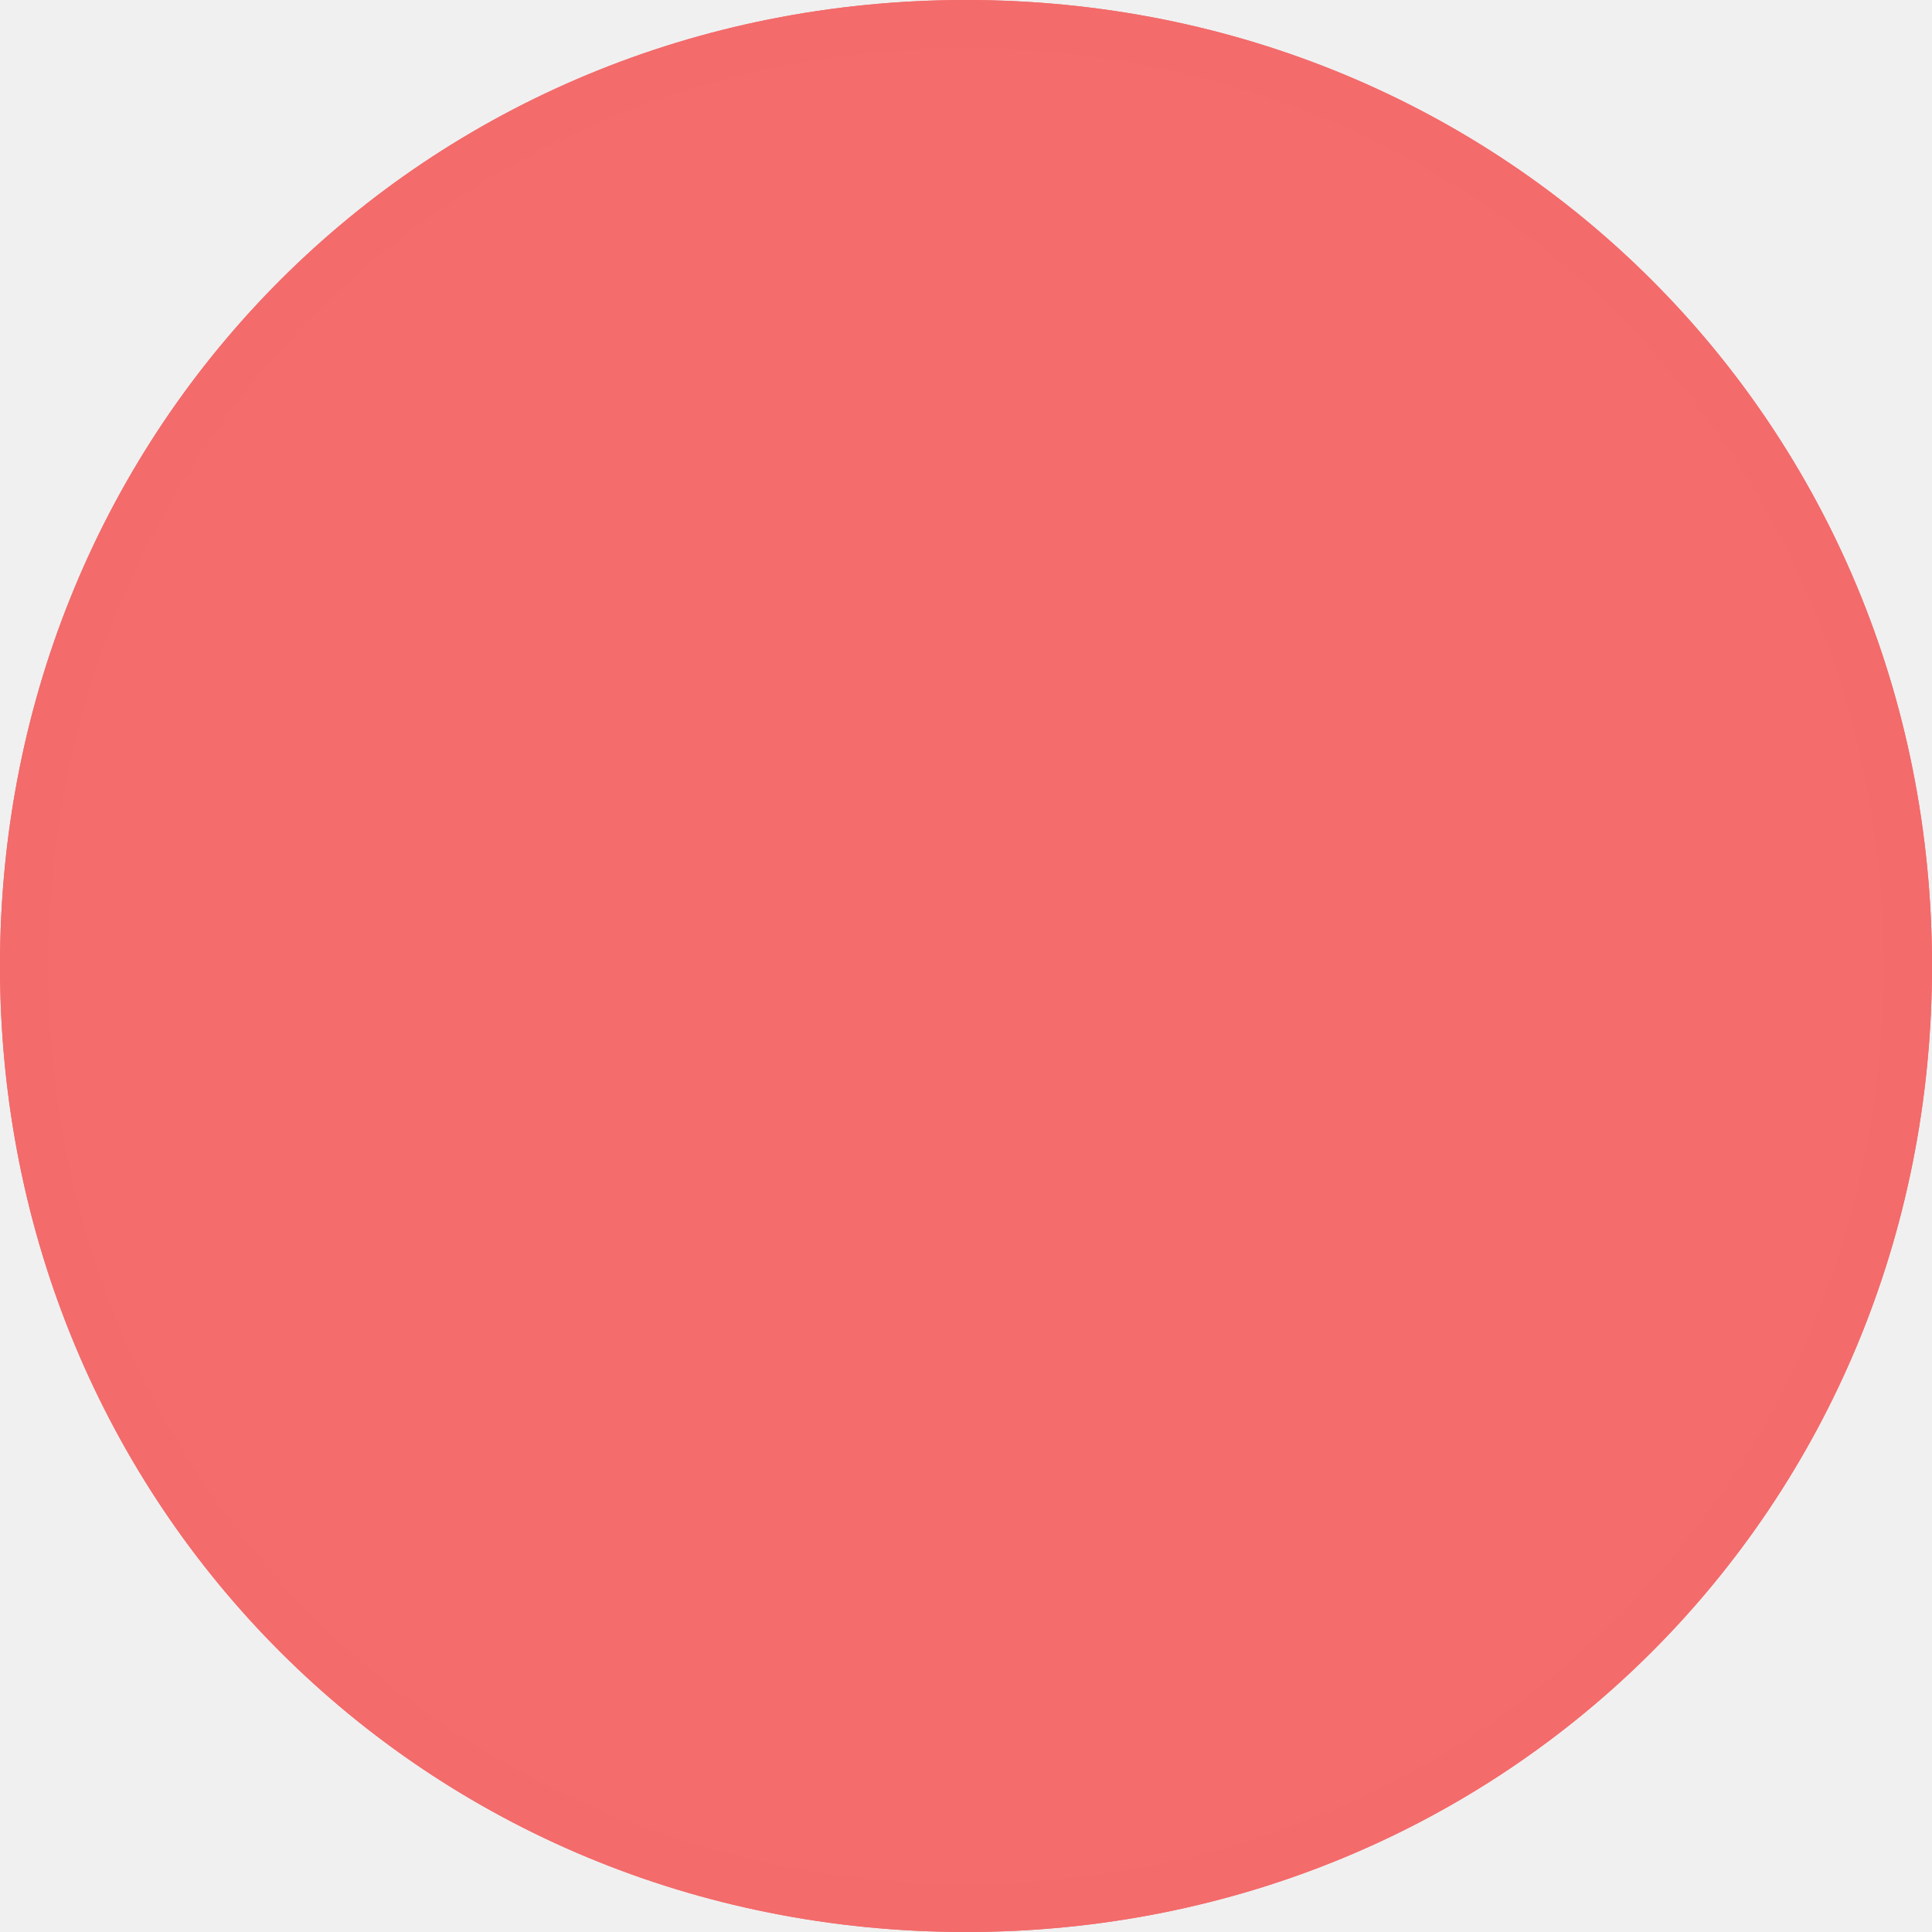
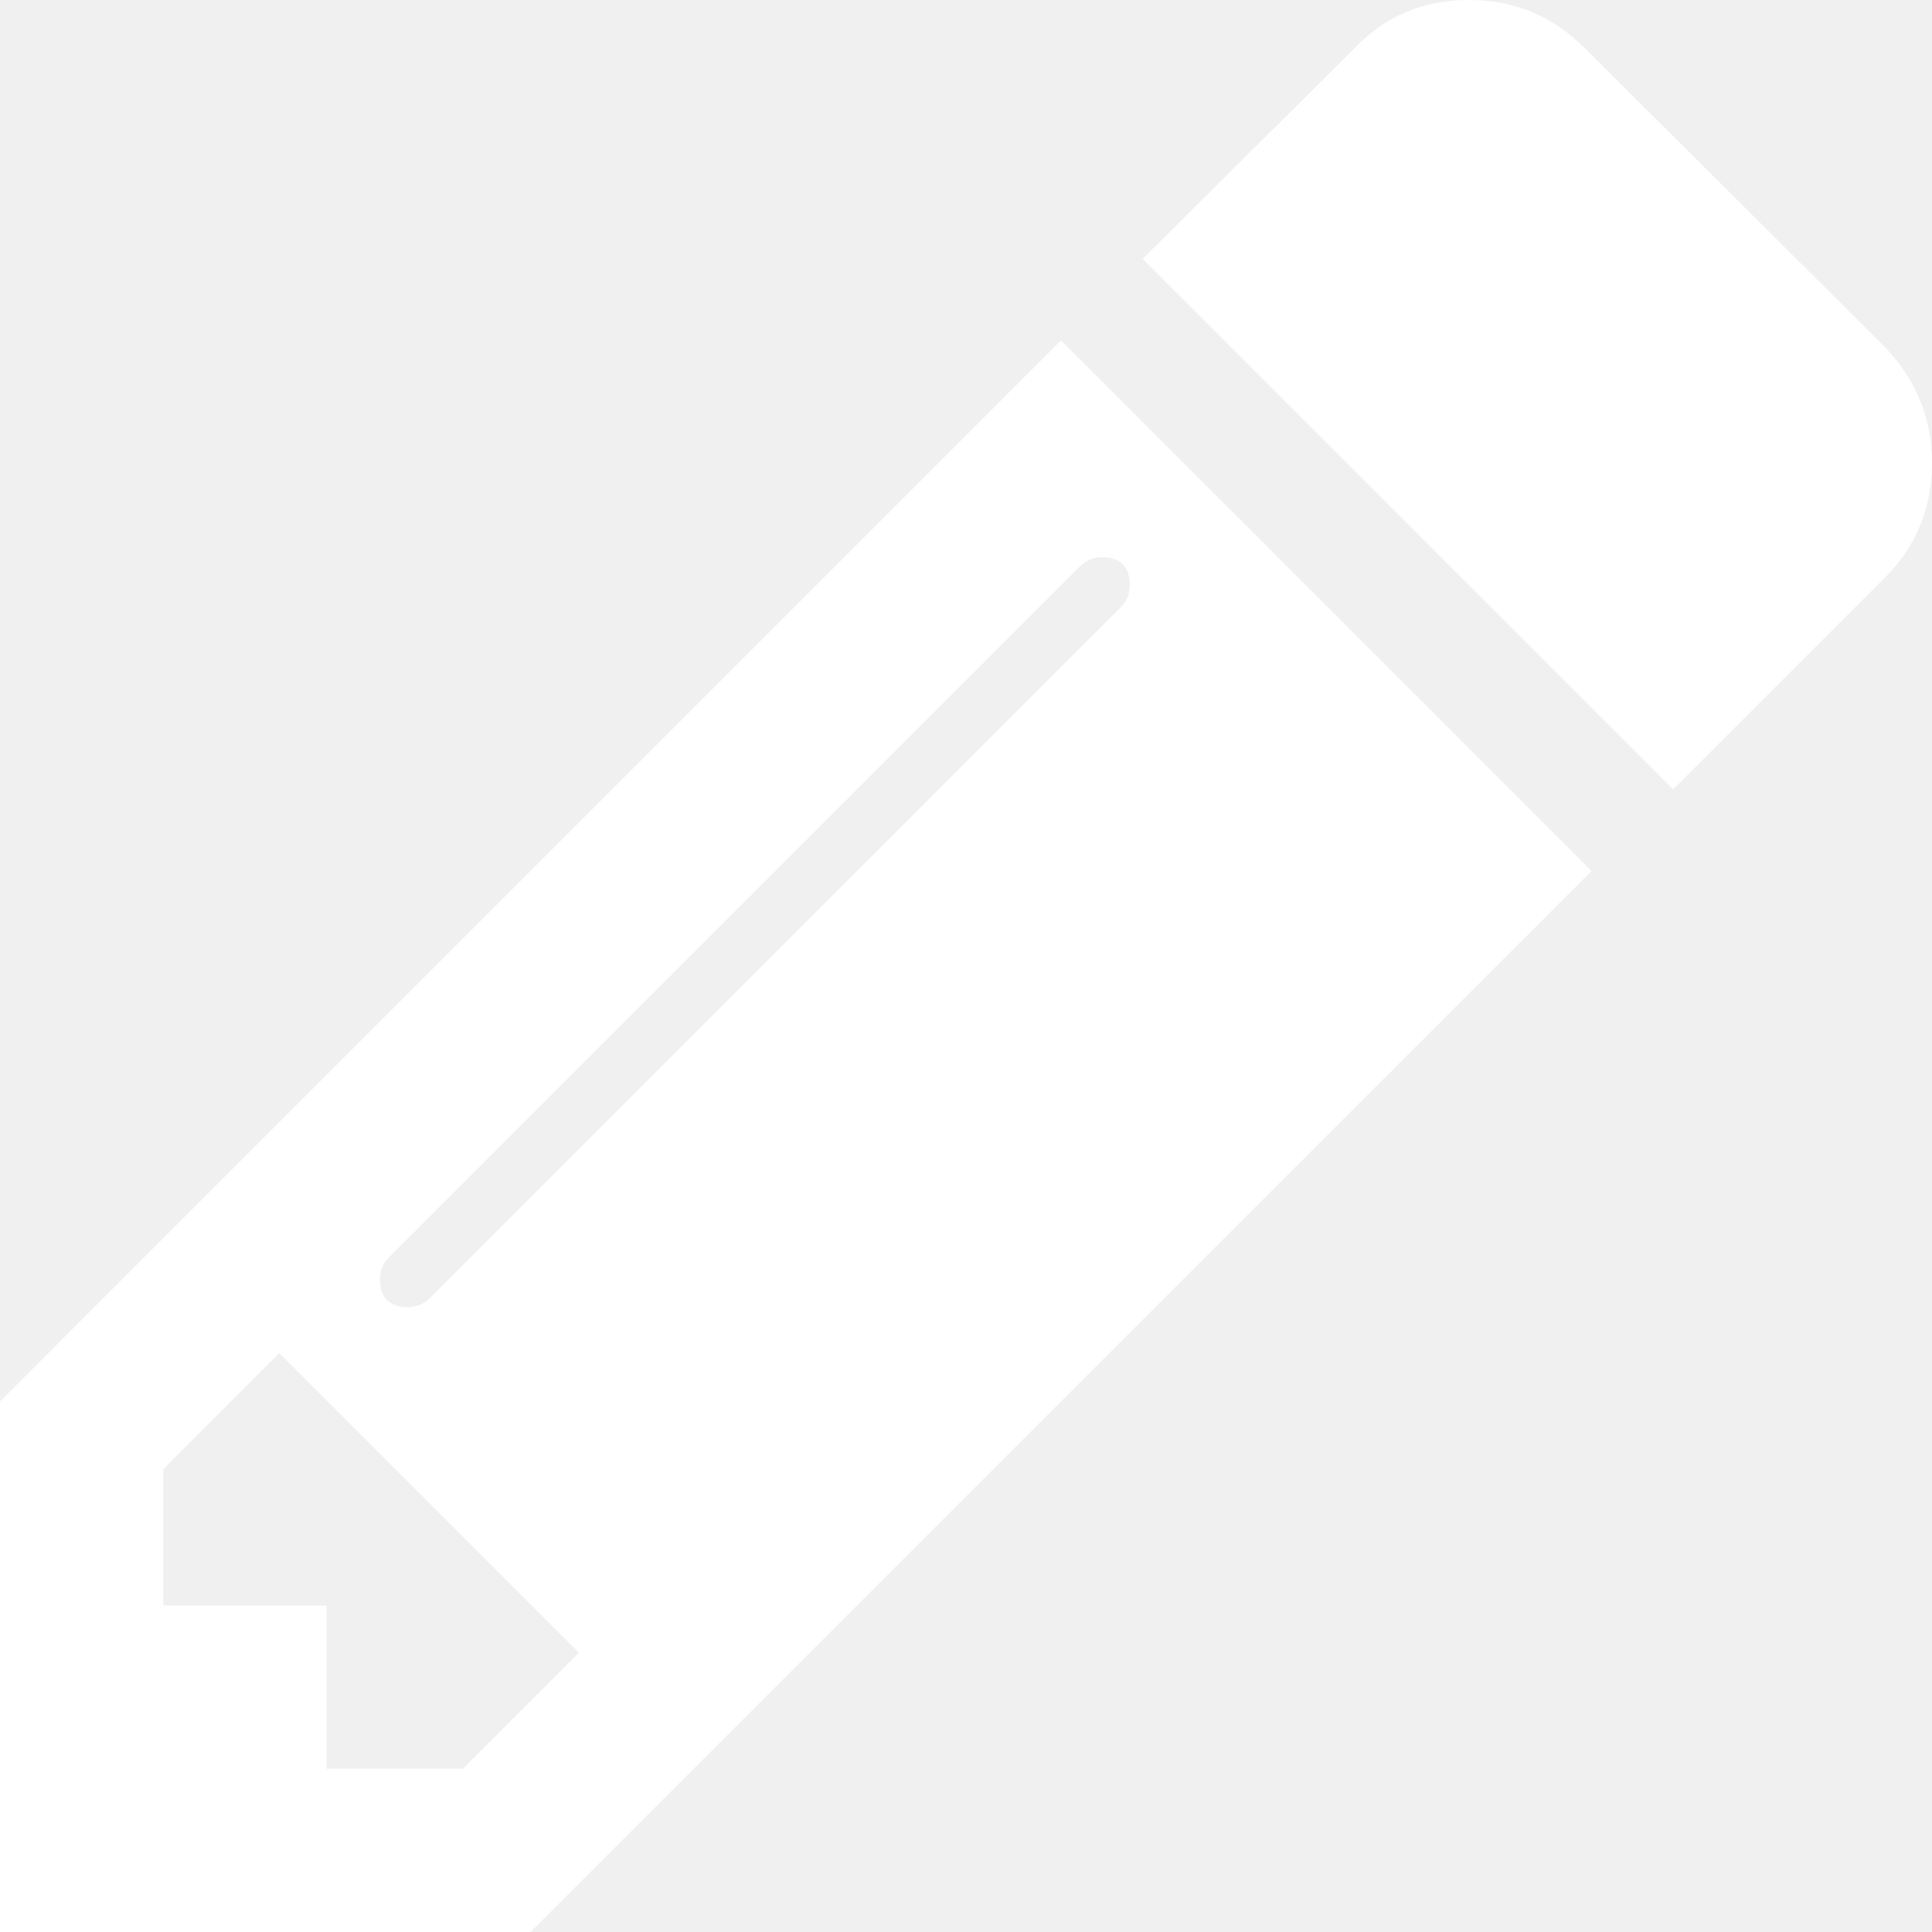
- <svg xmlns="http://www.w3.org/2000/svg" version="1.1" width="40px" height="40px">
-   <g transform="matrix(1 0 0 1 -621 -276 )">
-     <path d="M 641 276  C 652.2 276  661 284.8  661 296  C 661 307.2  652.2 316  641 316  C 629.8 316  621 307.2  621 296  C 621 284.8  629.8 276  641 276  Z " fill-rule="nonzero" fill="#f56c6c" stroke="none" />
-     <path d="M 641 276.5  C 651.92 276.5  660.5 285.08  660.5 296  C 660.5 306.92  651.92 315.5  641 315.5  C 630.08 315.5  621.5 306.92  621.5 296  C 621.5 285.08  630.08 276.5  641 276.5  Z " stroke-width="1" stroke="#f36b6b" fill="none" />
+ <svg xmlns="http://www.w3.org/2000/svg" version="1.1" width="14px" height="14px">
+   <g transform="matrix(1 0 0 1 -182 -289 )">
+     <path d="M 2.366 12.817  L 3.354 12.817  L 4.195 11.976  L 2.024 9.805  L 1.183 10.646  L 1.183 11.634  L 2.366 11.634  L 2.366 12.817  Z M 8.123 4.399  C 8.166 4.356  8.187 4.303  8.187 4.242  C 8.187 4.106  8.12 4.038  7.984 4.038  C 7.923 4.038  7.87 4.06  7.827 4.103  L 2.818 9.112  C 2.775 9.155  2.754 9.207  2.754 9.269  C 2.754 9.404  2.822 9.472  2.957 9.472  C 3.019 9.472  3.071 9.45  3.114 9.407  L 8.123 4.399  Z M 0 10.156  L 7.688 2.467  L 11.533 6.312  L 3.844 14  L 0 14  L 0 10.156  Z M 13.658 2.514  C 13.886 2.754  14 3.034  14 3.354  C 14 3.681  13.886 3.958  13.658 4.186  L 12.124 5.72  L 8.28 1.876  L 9.814 0.351  C 10.036 0.117  10.313 0  10.646 0  C 10.972 0  11.252 0.117  11.486 0.351  L 13.658 2.514  Z " fill-rule="nonzero" fill="#ffffff" stroke="none" transform="matrix(1 0 0 1 182 289 )" />
  </g>
</svg>
